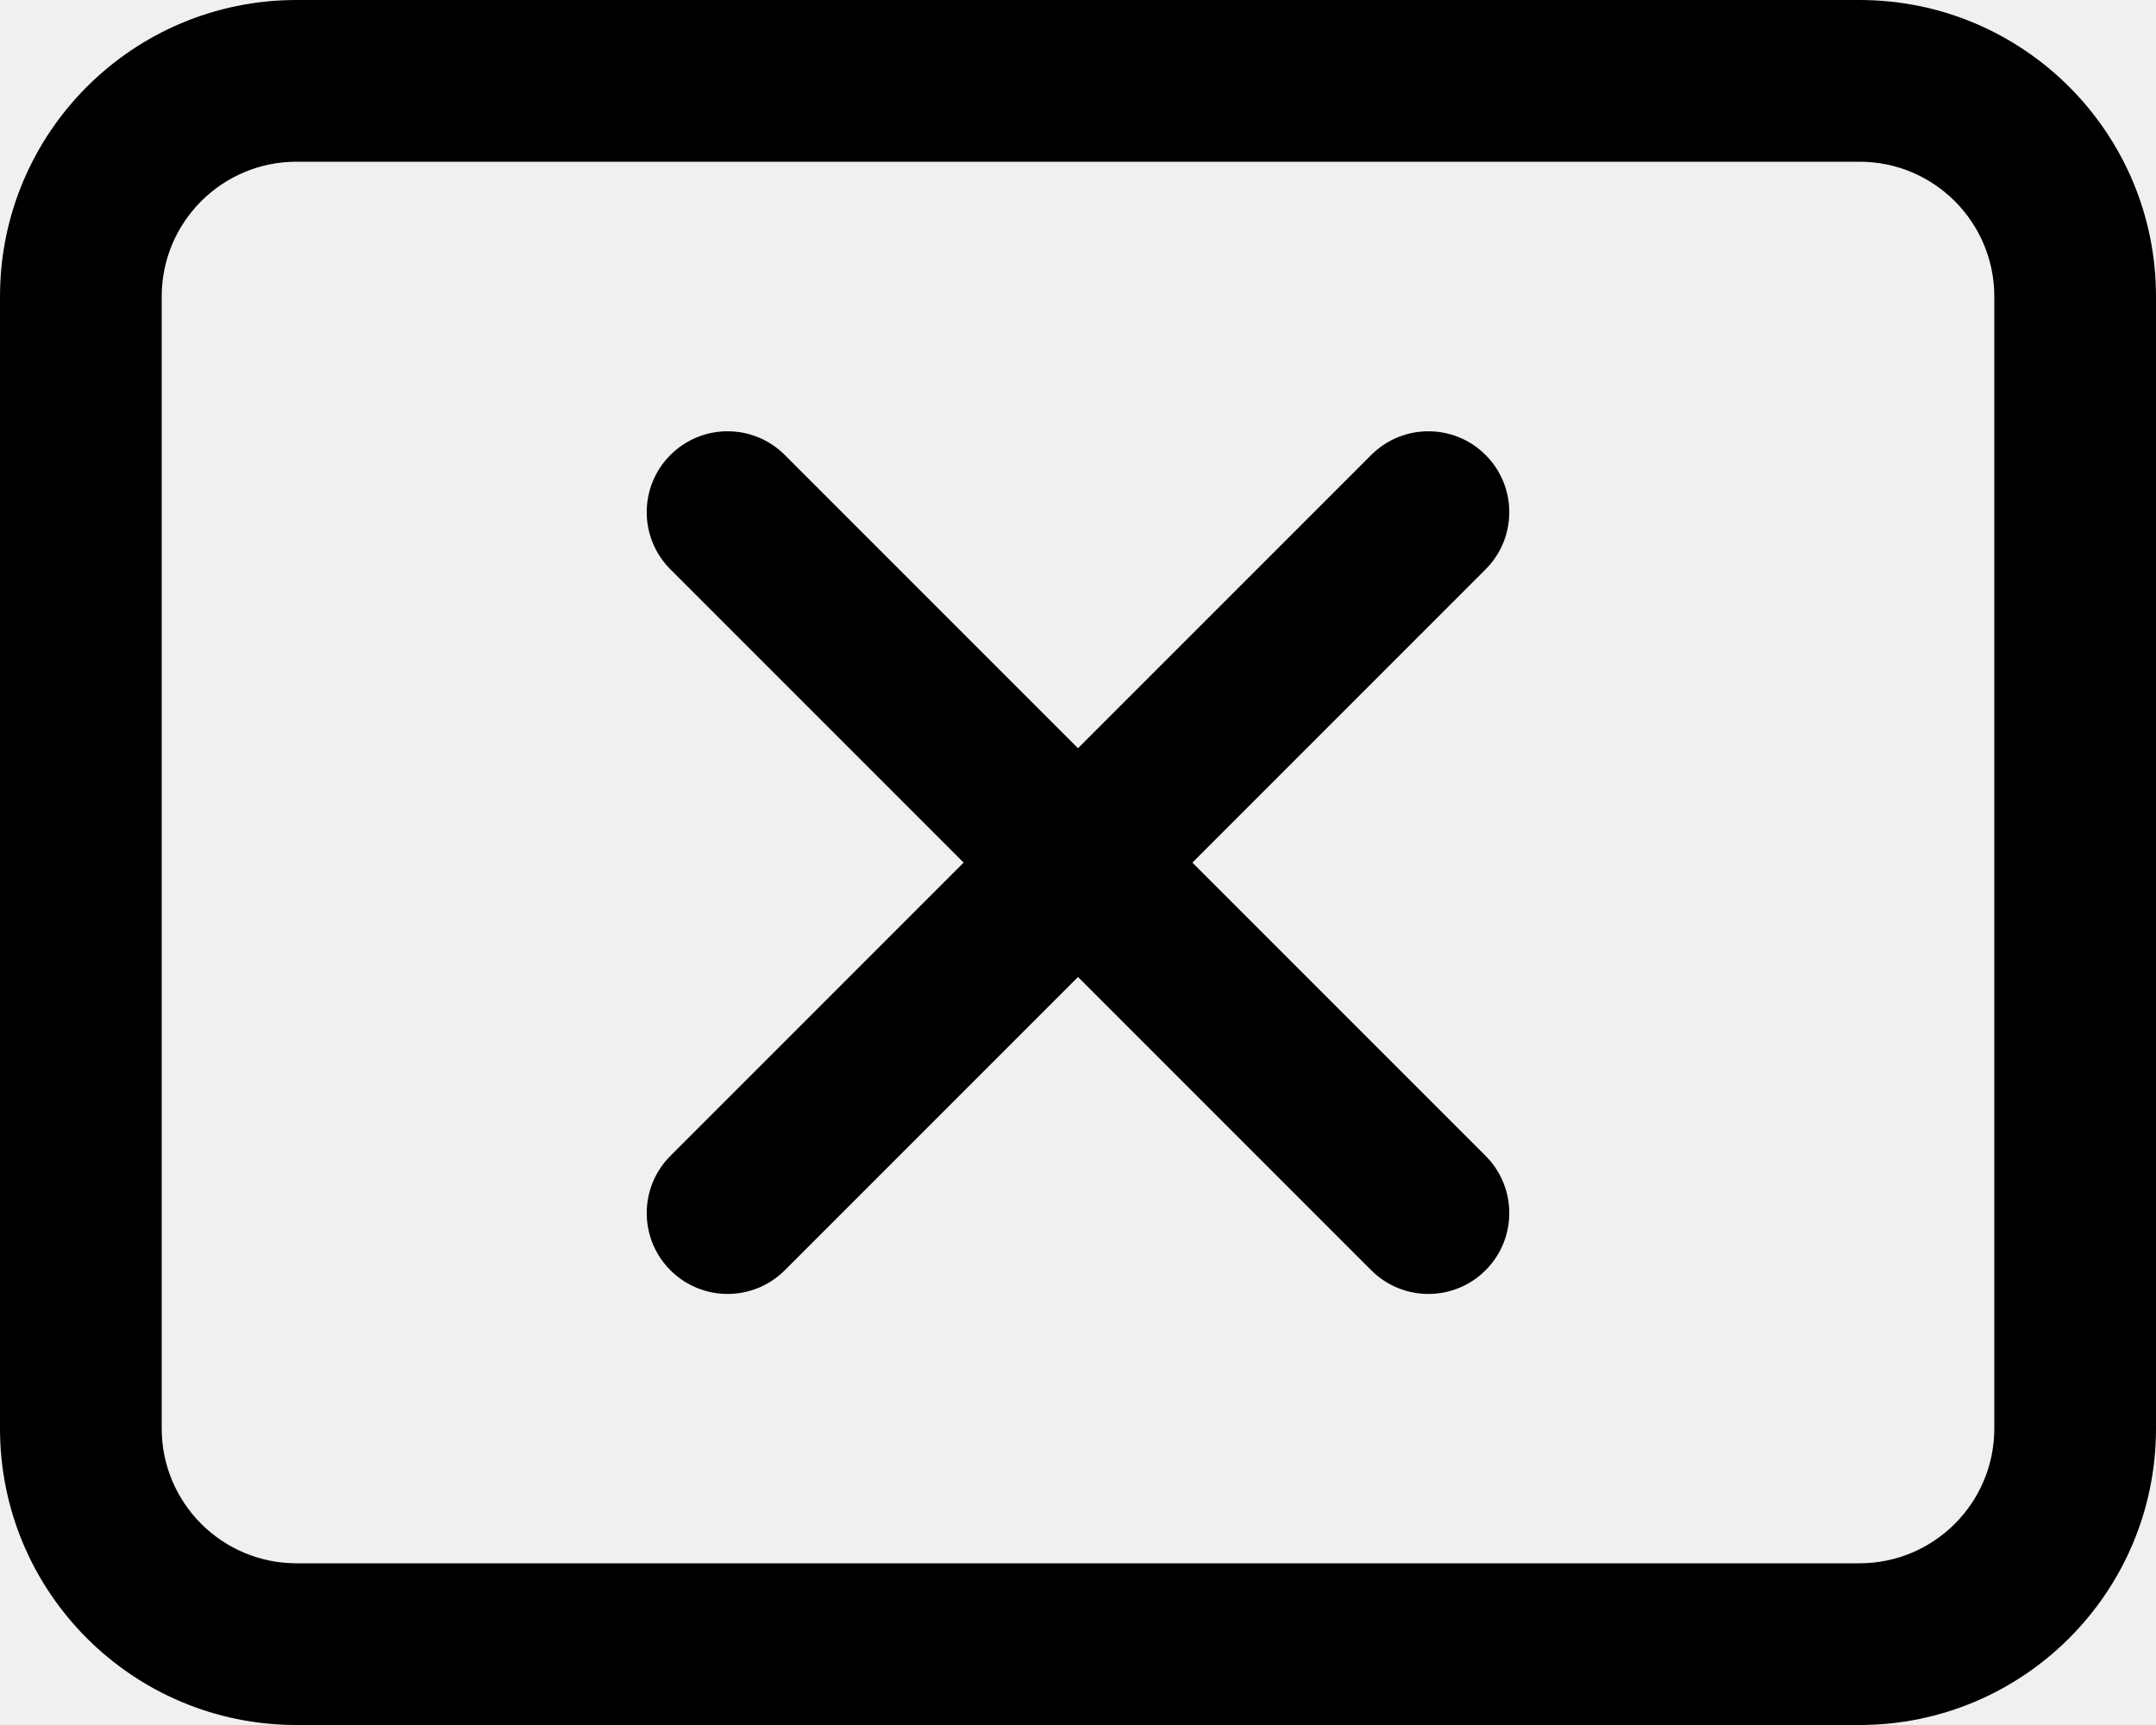
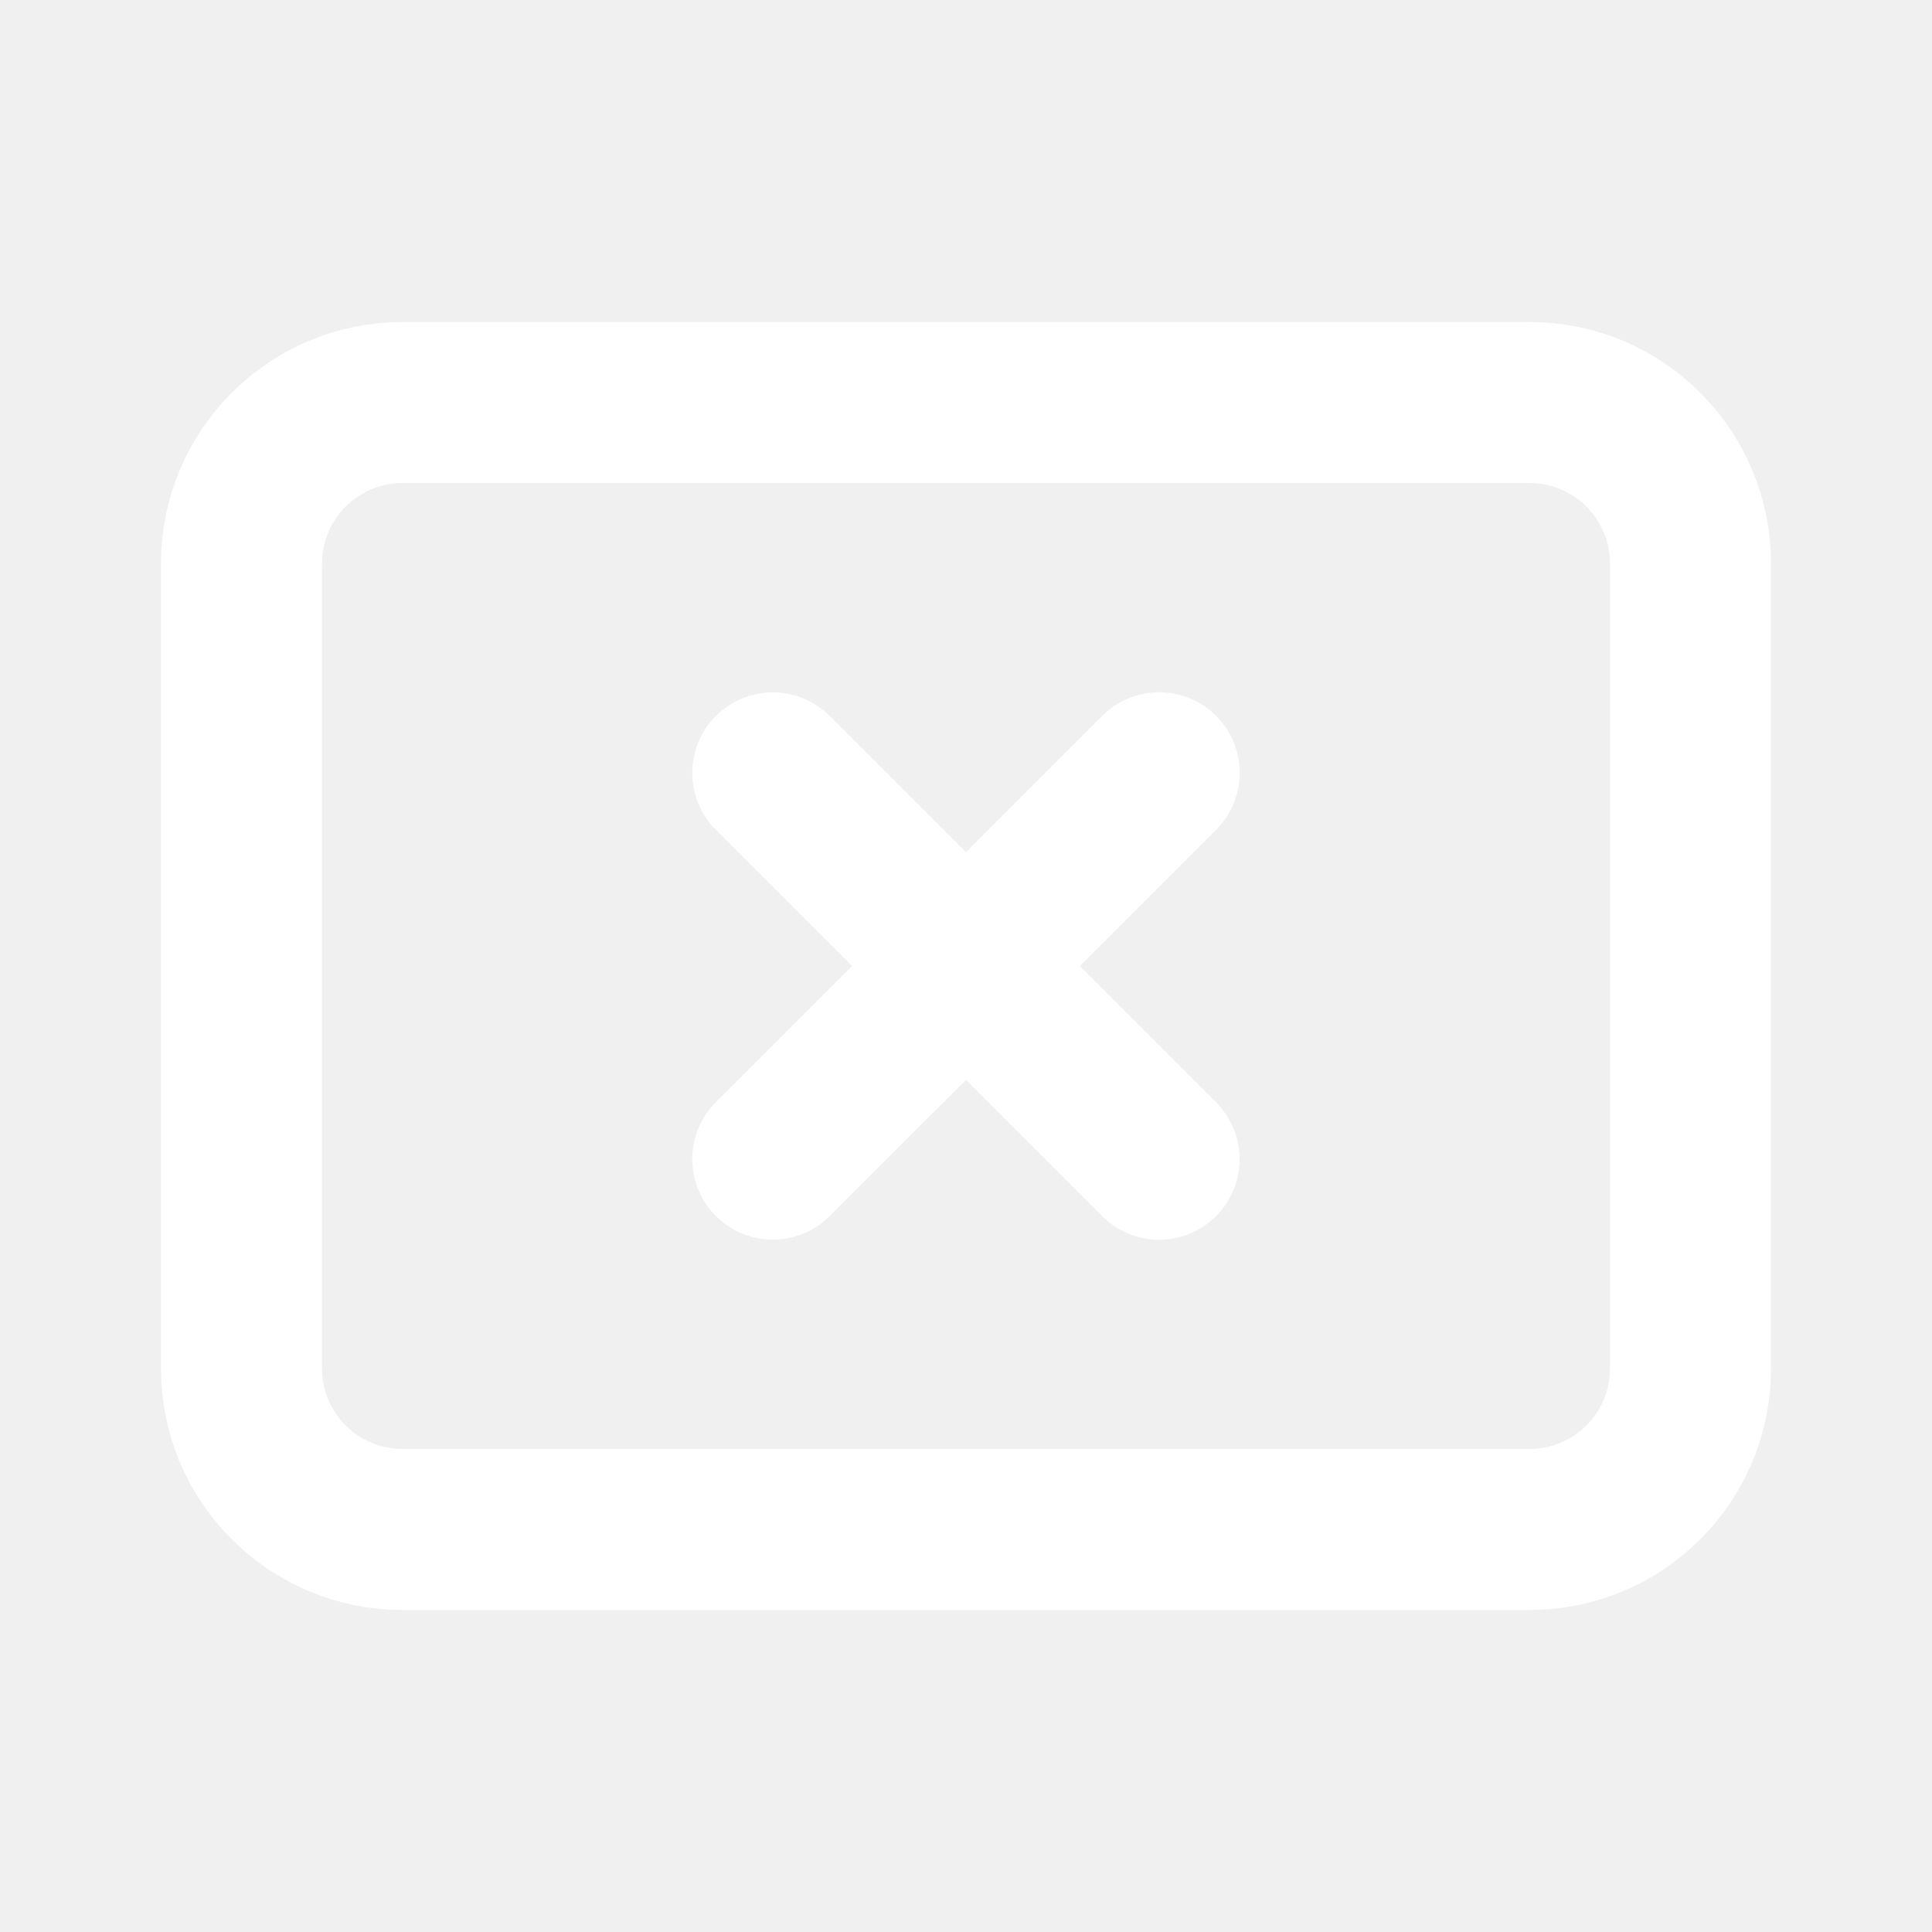
- <svg xmlns="http://www.w3.org/2000/svg" fill="none" height="16" viewBox="0 0 20 16" width="20">
-   <g fill="currentColor">
-     <path d="m7.28 4.22c-.293-.293-.768-.293-1.061 0s-.293.768 0 1.061l2.72 2.72-2.72 2.72c-.293.293-.293.768 0 1.061s.768.293 1.061 0l2.72-2.72 2.72 2.72c.293.293.768.293 1.061 0s.293-.768 0-1.061l-2.72-2.72 2.72-2.72c.293-.293.293-.768 0-1.061s-.768-.293-1.061 0l-2.72 2.72z" />
-     <path clip-rule="evenodd" d="m2.75 0c-1.519 0-2.75 1.231-2.75 2.75v10.5c0 1.519 1.231 2.75 2.75 2.75h14.5c1.519 0 2.75-1.231 2.75-2.75v-10.5c0-1.519-1.231-2.75-2.75-2.75zm-1.25 2.75c0-.69.56-1.25 1.25-1.25h14.5c.69 0 1.25.56 1.25 1.25v10.5c0 .69-.56 1.25-1.25 1.25h-14.5c-.69 0-1.25-.56-1.25-1.25z" fill-rule="evenodd" />
-   </g>
+ <svg xmlns="http://www.w3.org/2000/svg" width="20" height="20" viewBox="0 0 20 20" fill="none">
+   <path d="M15.833 4.167H4.167C3.246 4.167 2.5 4.913 2.5 5.833V14.167C2.5 15.087 3.246 15.833 4.167 15.833H15.833C16.754 15.833 17.5 15.087 17.5 14.167V5.833C17.5 4.913 16.754 4.167 15.833 4.167Z" stroke="white" stroke-width="1.667" stroke-linecap="round" stroke-linejoin="round" />
+   <path d="M8 8.001L11.999 12" stroke="white" stroke-width="1.667" stroke-linecap="round" />
+   <path d="M12 8L8 11.999" stroke="white" stroke-width="1.667" stroke-linecap="round" />
</svg>
